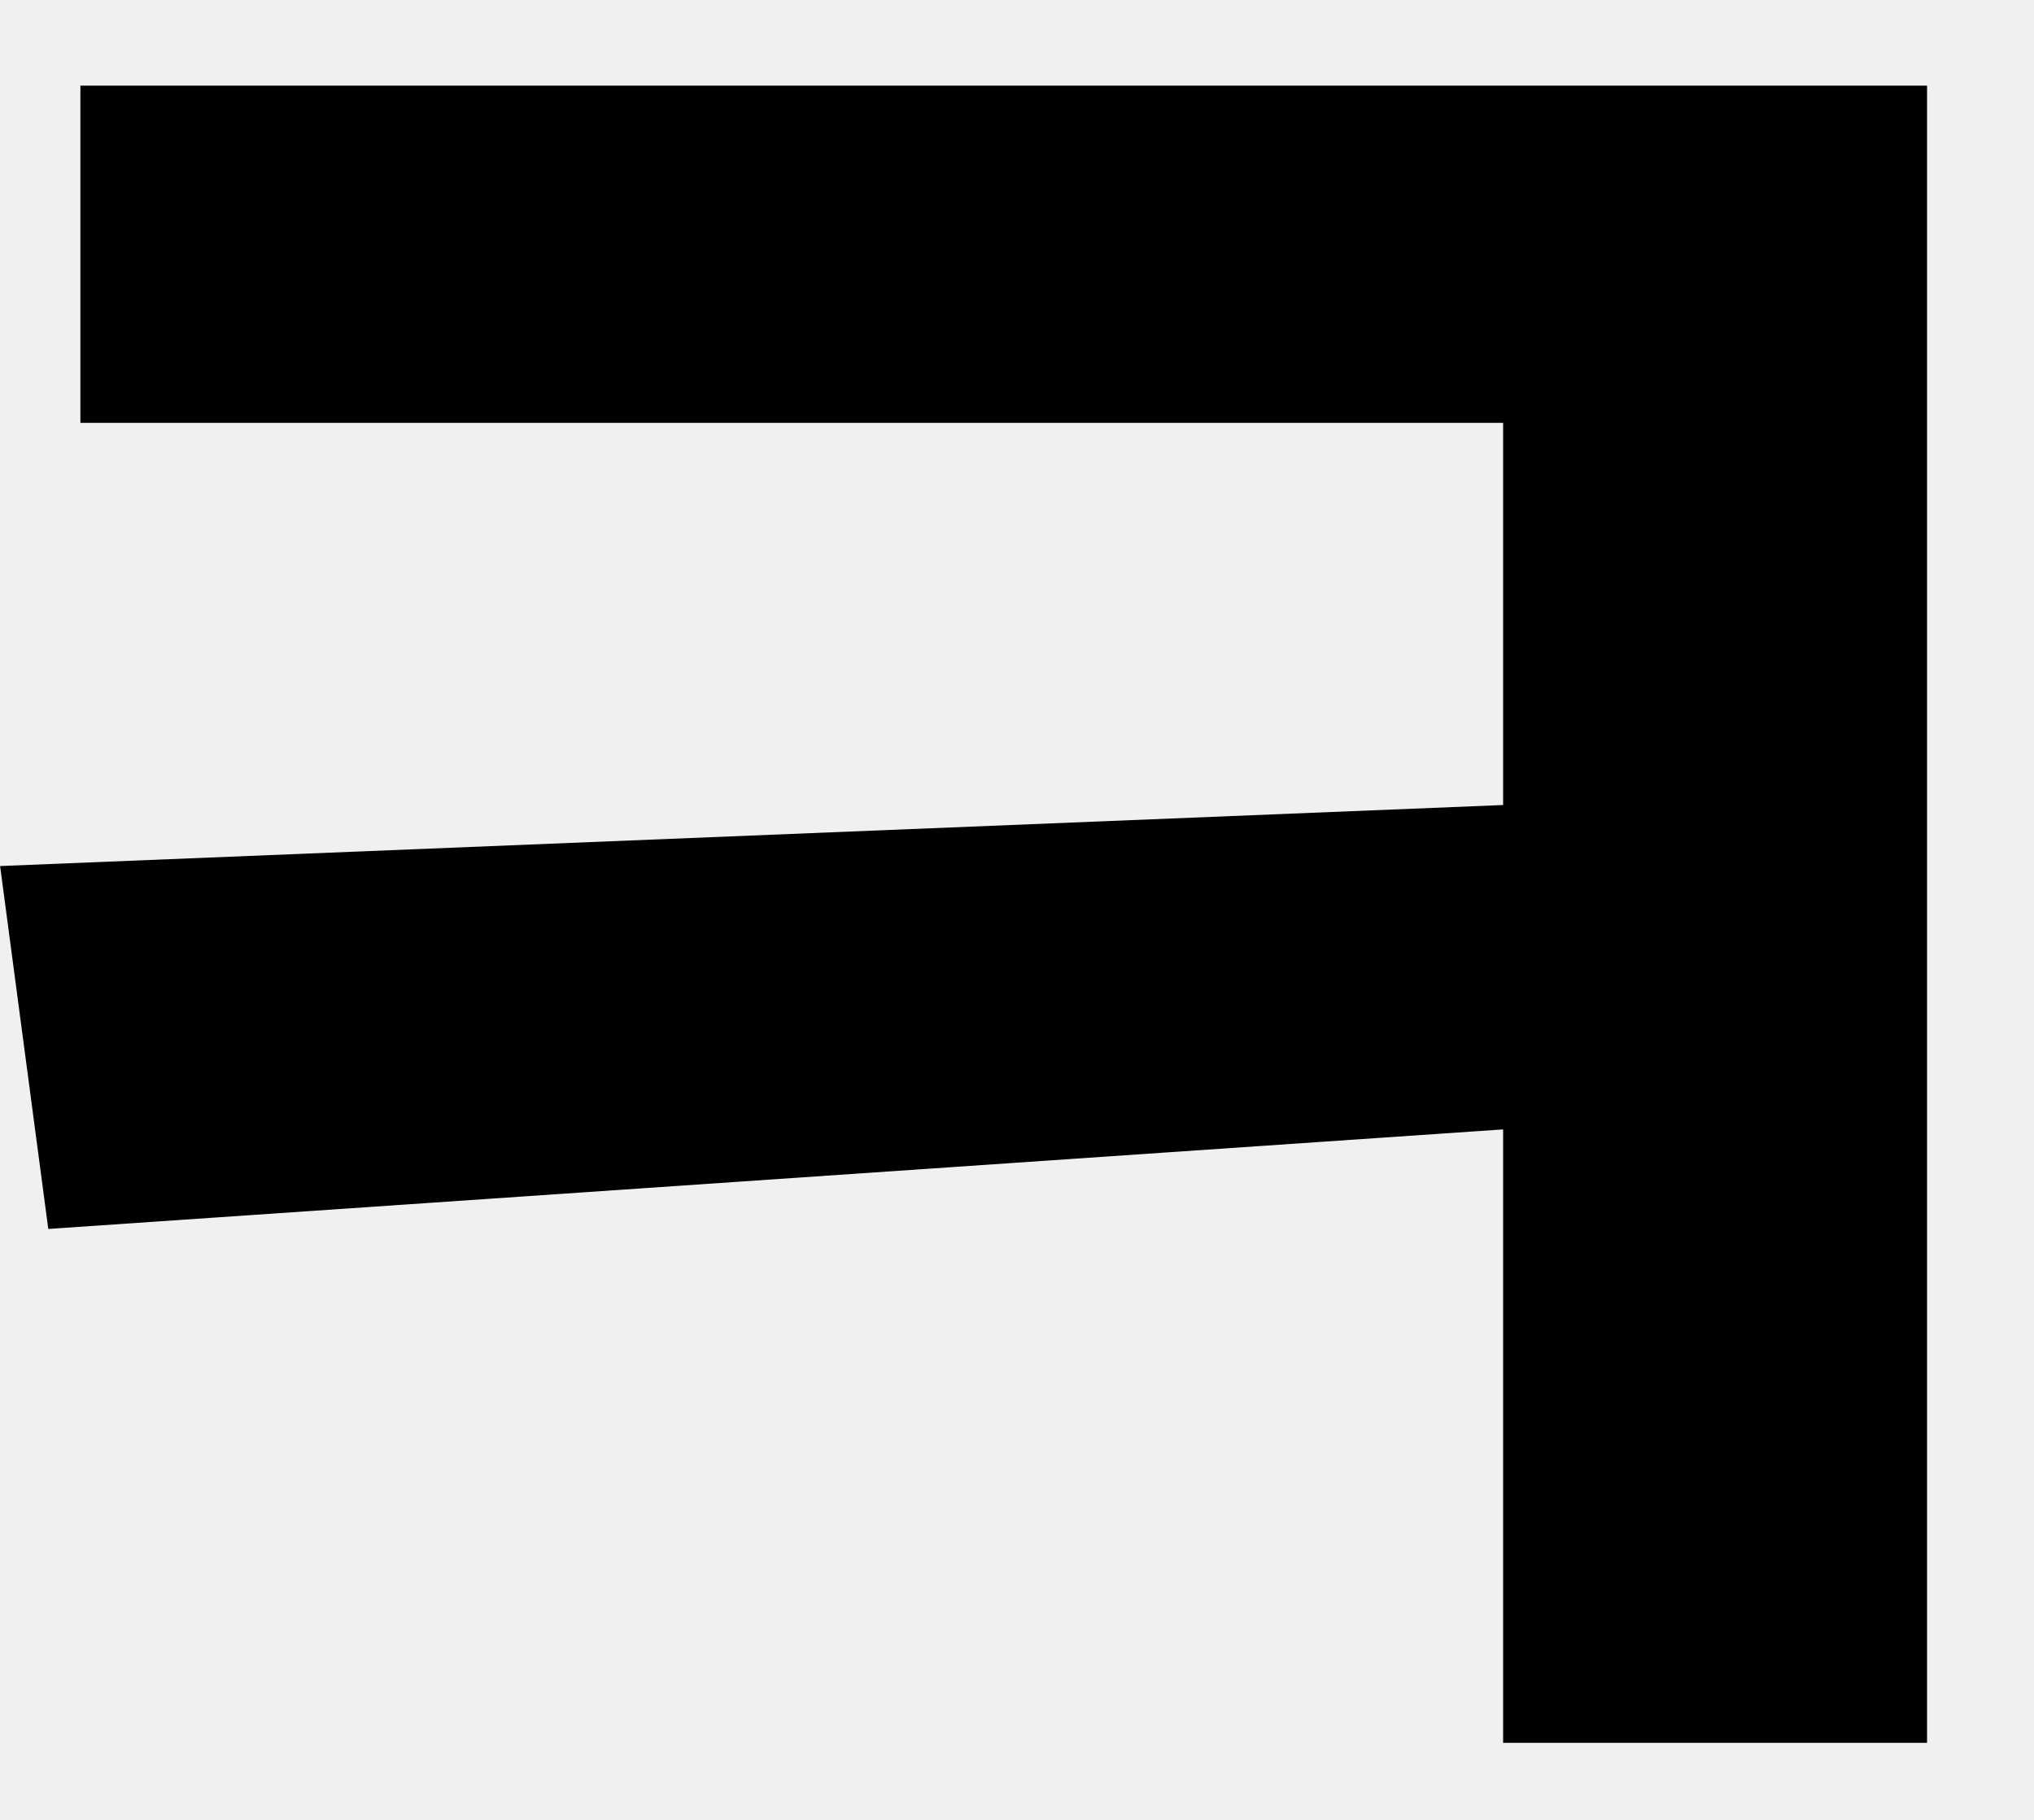
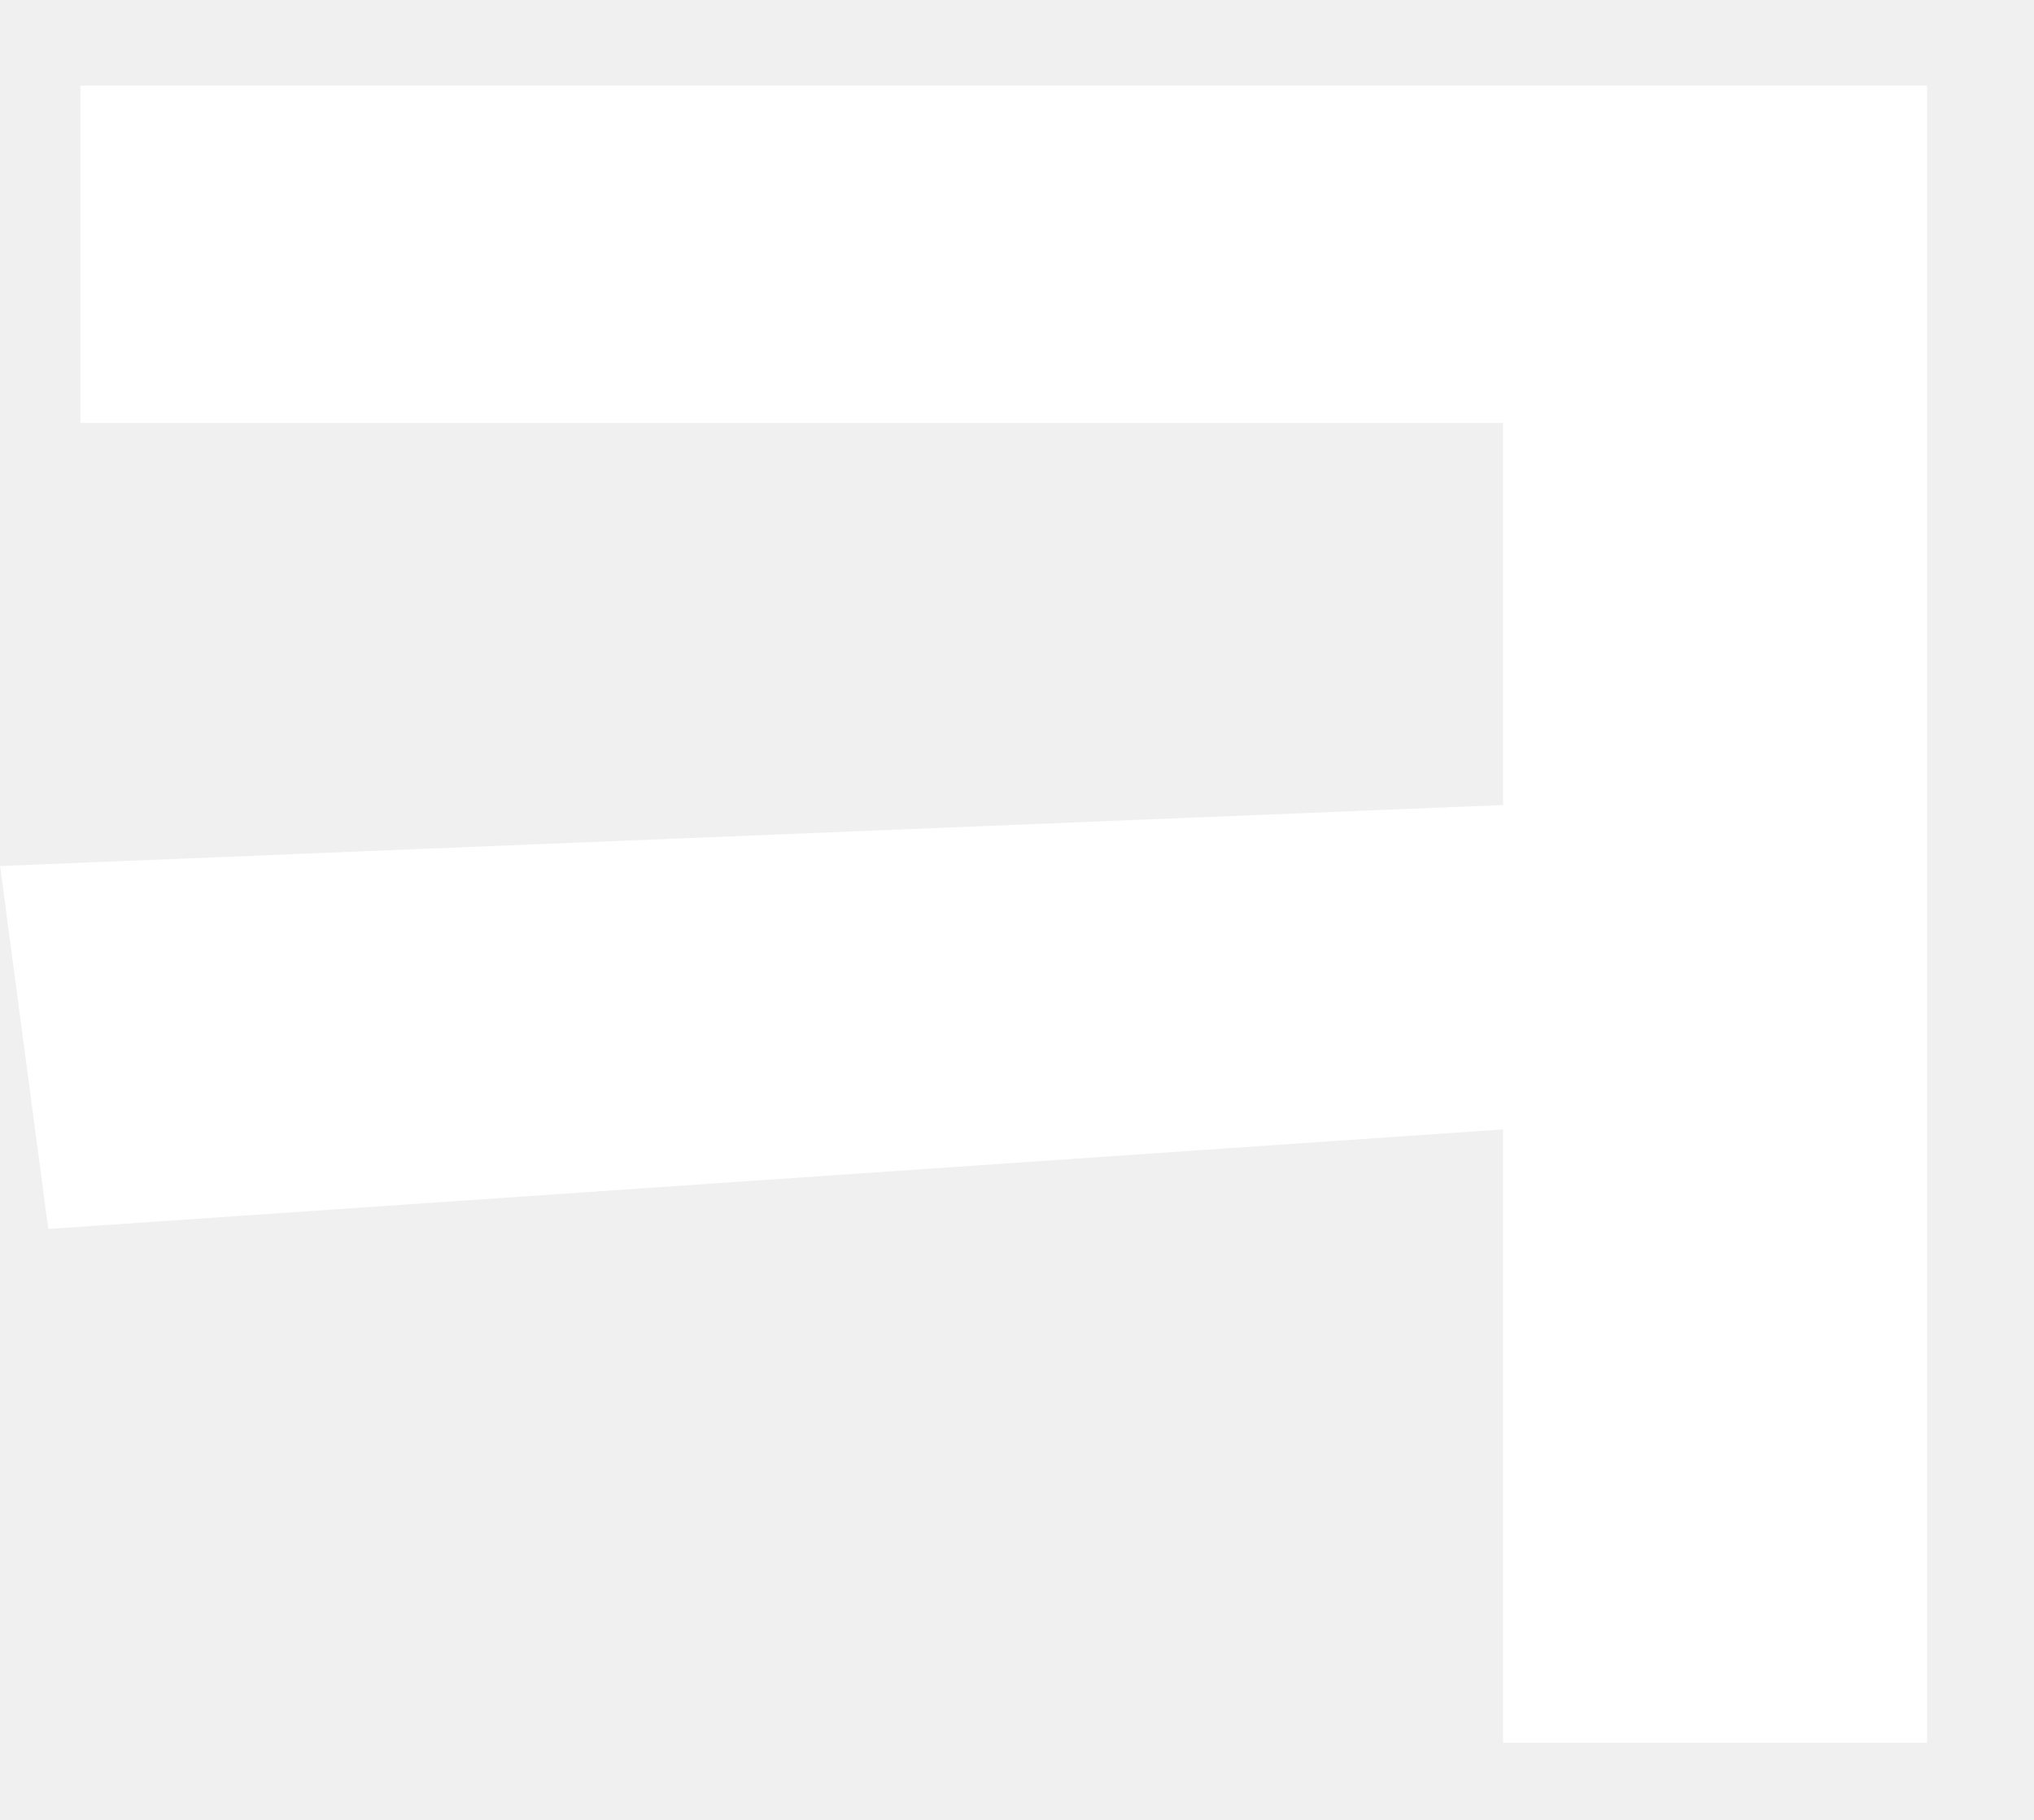
<svg xmlns="http://www.w3.org/2000/svg" width="19" height="17" viewBox="0 0 19 17" fill="none">
-   <path d="M0.751 0.8V3.95H14.041V7.52L0.001 8.09L0.451 11.48L14.041 10.55V16.28H18.001V0.8H0.751Z" fill="black" />
+   <path d="M0.751 0.8V3.95H14.041V7.52L0.001 8.09L0.451 11.48L14.041 10.55V16.28H18.001V0.8H0.751Z" fill="white" />
</svg>
